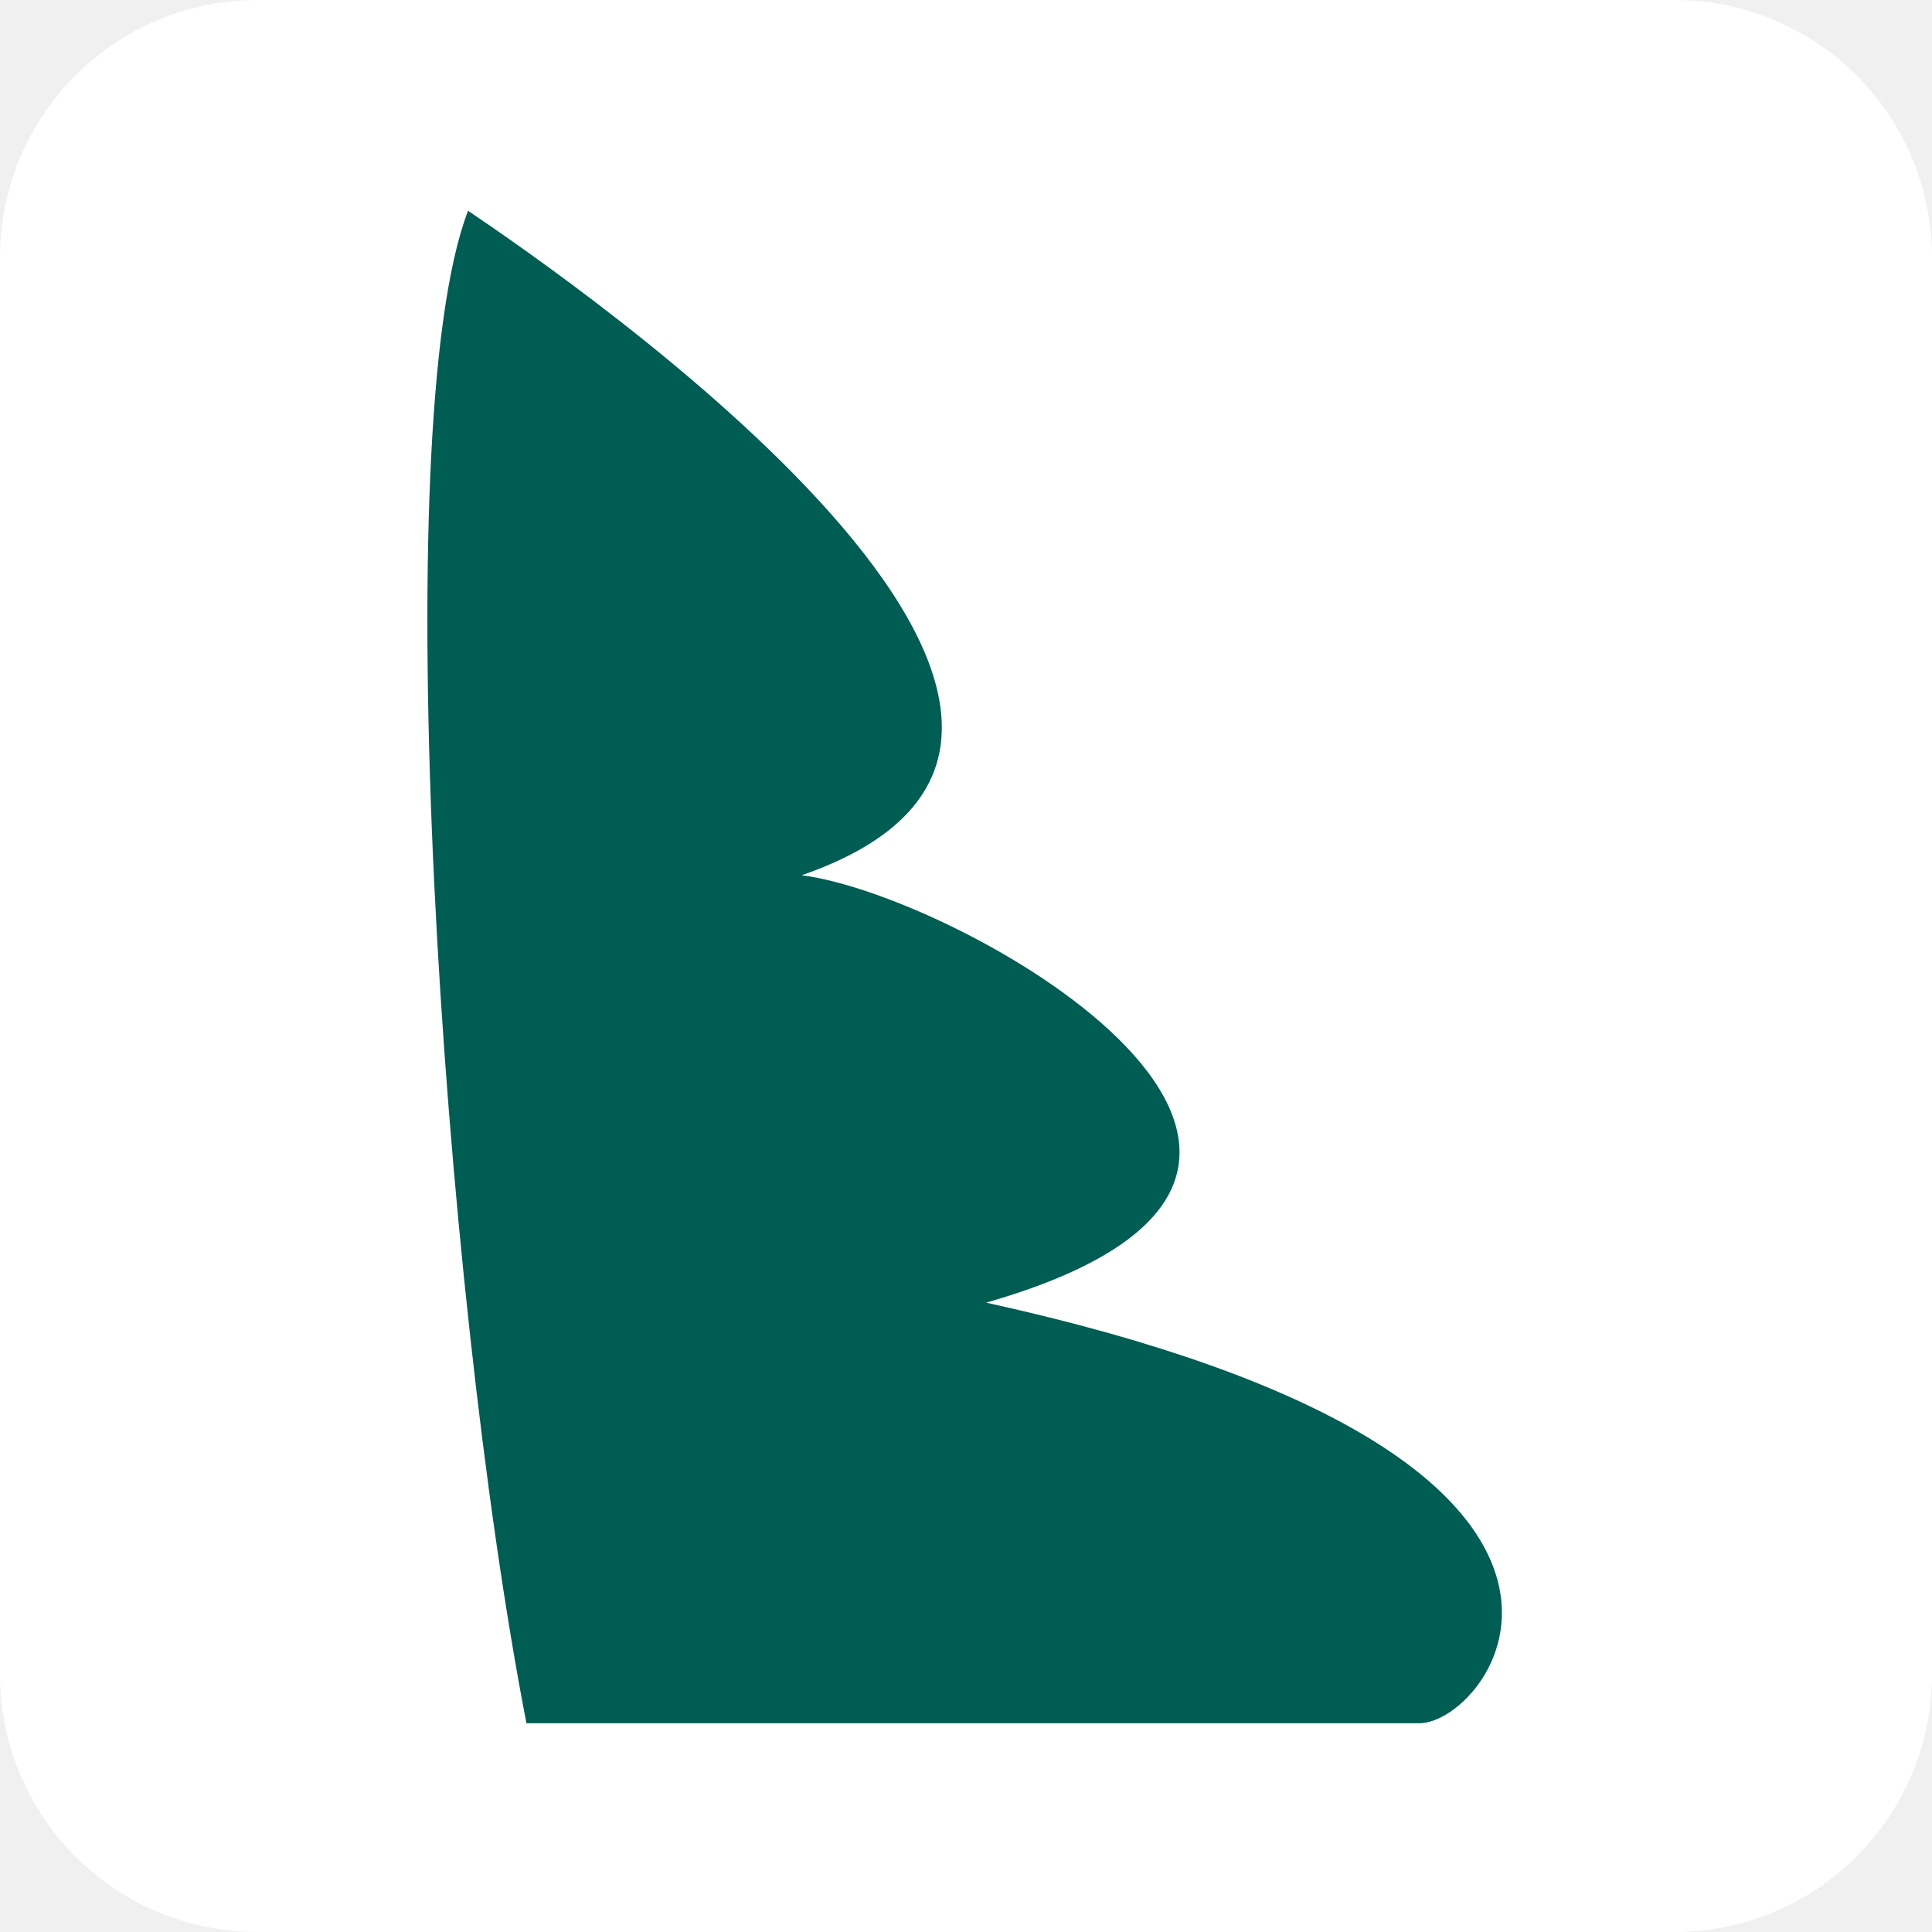
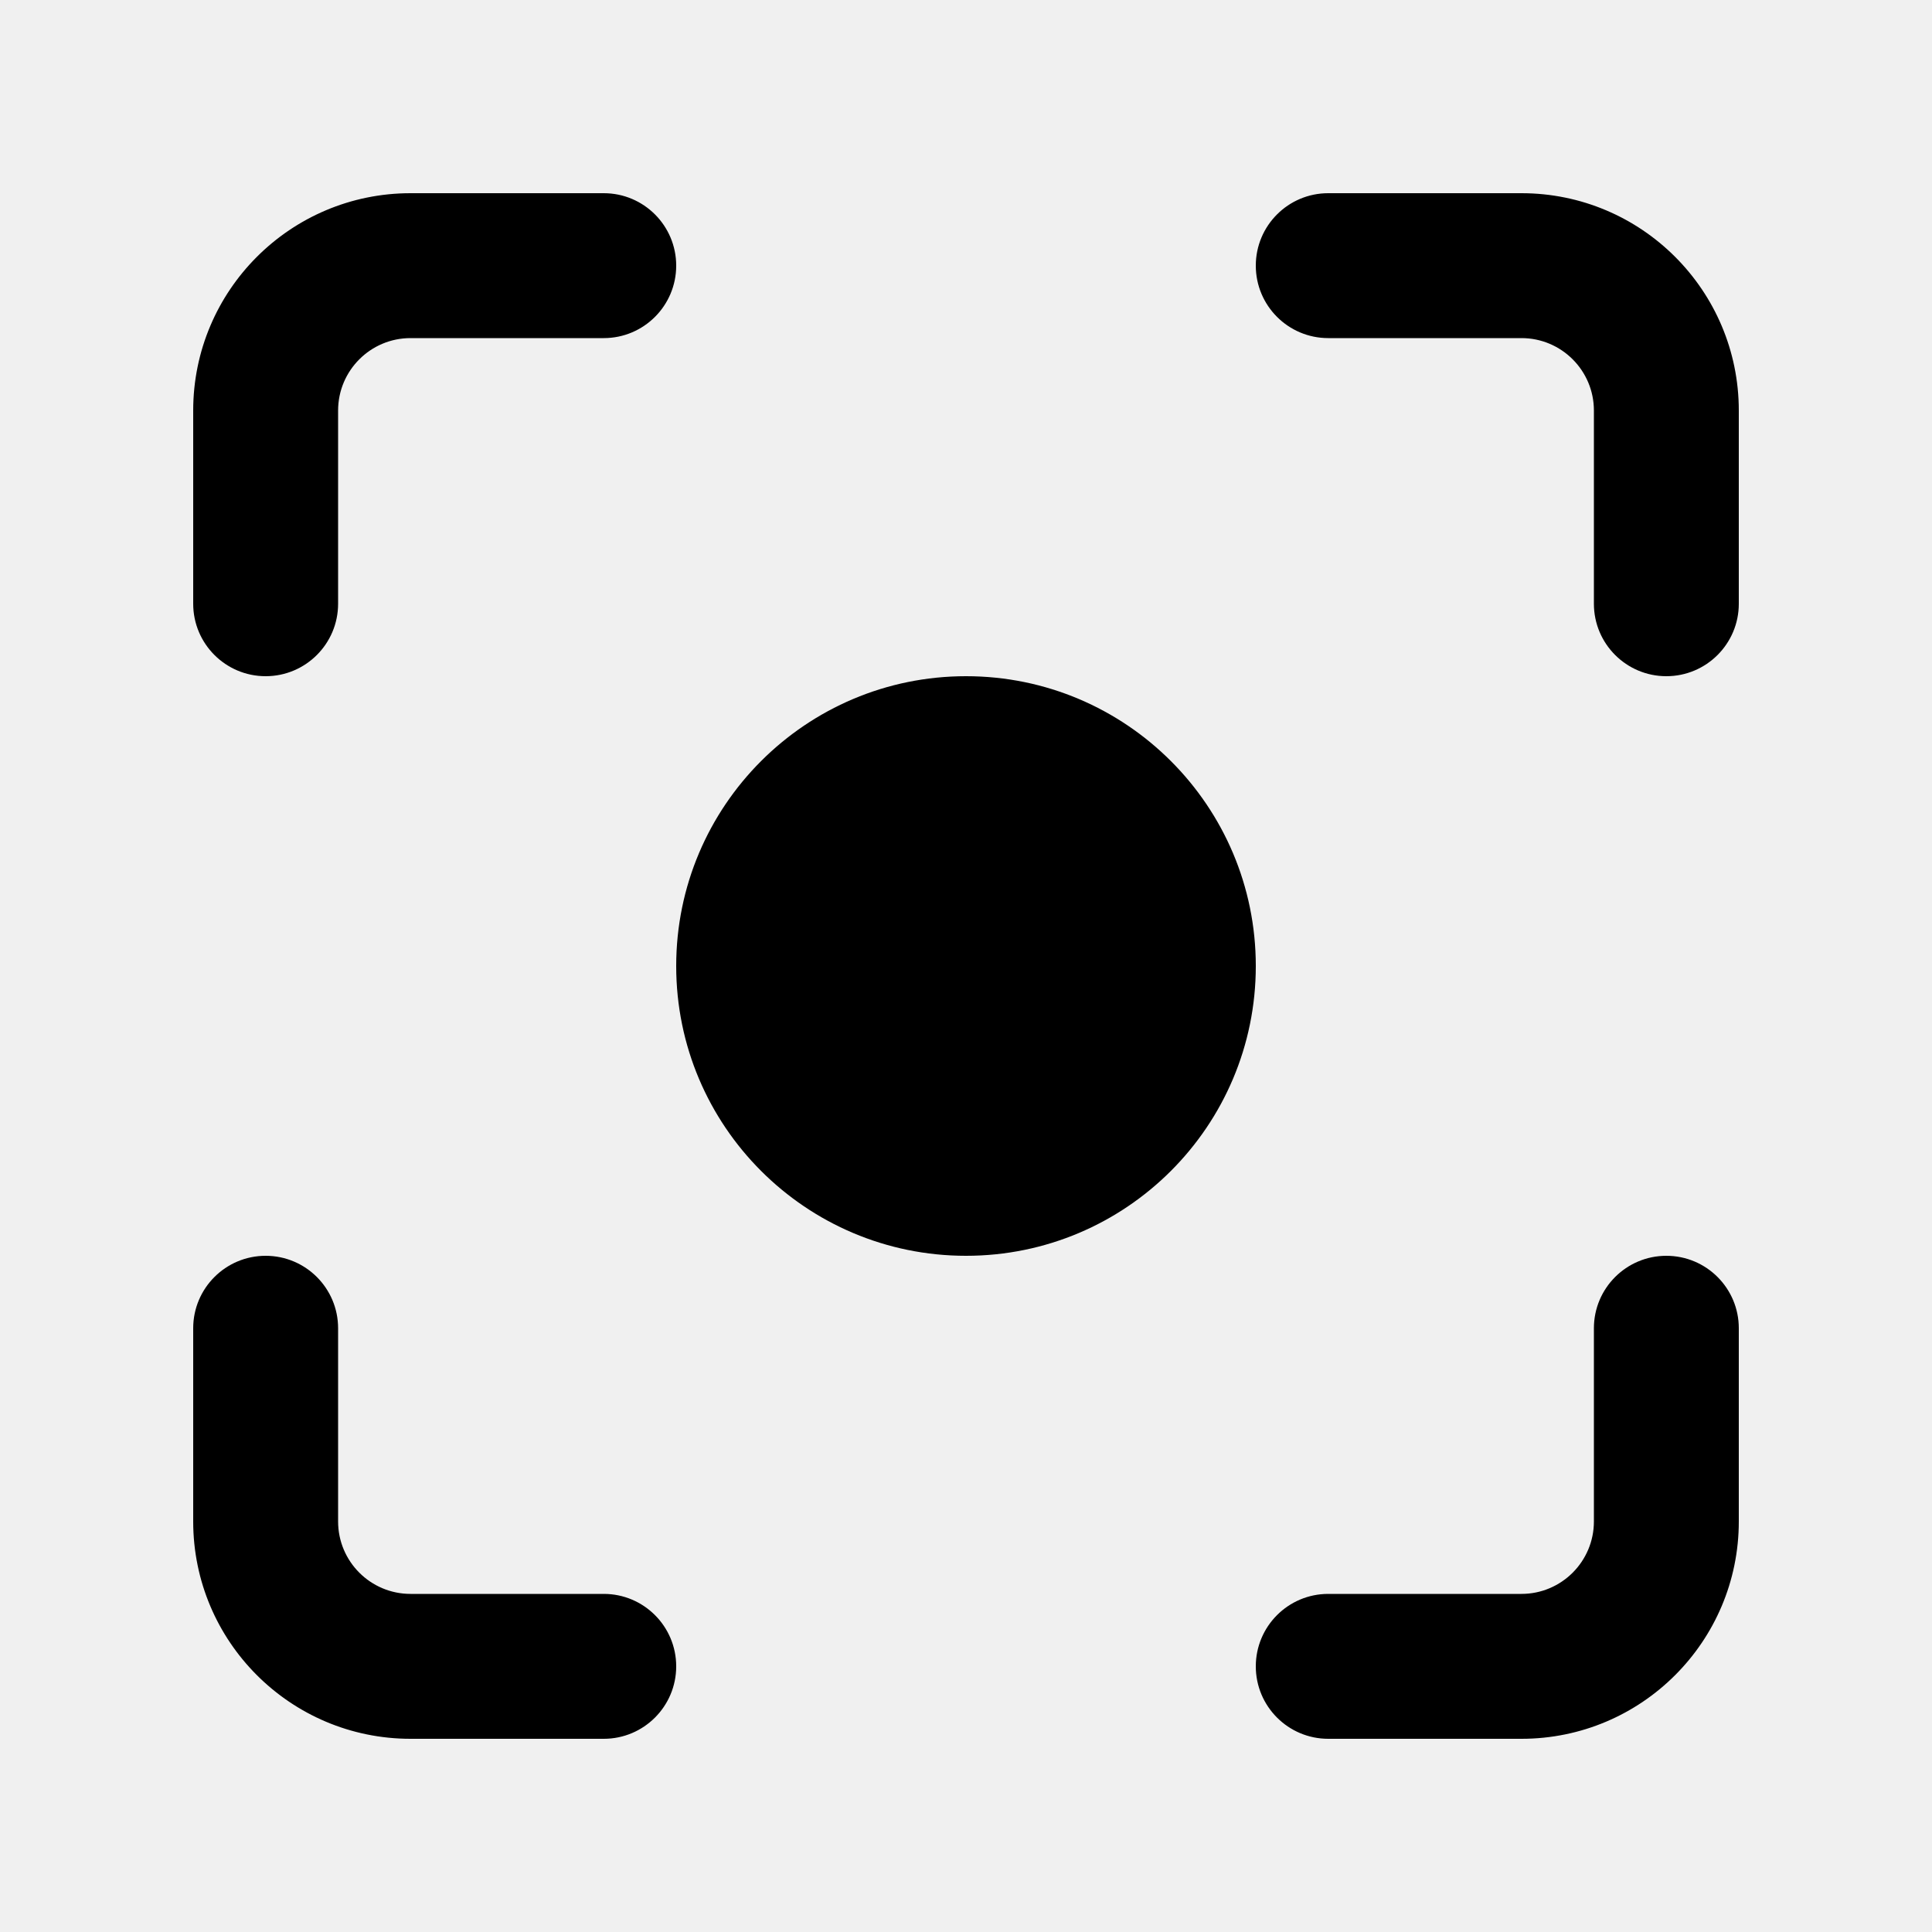
- <svg xmlns="http://www.w3.org/2000/svg" width="330" height="330" viewBox="0 0 330 330" fill="none">
-   <rect width="330" height="330" rx="44" fill="white" />
-   <path d="M79.944 36C65.769 73.011 75.415 219.596 89.92 294.343H242.444C254.944 294.343 288.944 249 168.444 222.5C246.944 200 164.444 153 136.944 149.5C208.944 124.5 97.136 47.604 79.944 36Z" fill="#005D53" />
+ <svg xmlns="http://www.w3.org/2000/svg" viewBox="0 0 20 20" fill="currentColor" aria-hidden="true" data-slot="icon" class="size-4.5 mr-2 mb-px">
+   <path d="M4.25 2A2.25 2.25 0 0 0 2 4.25v2a.75.75 0 0 0 1.5 0v-2a.75.75 0 0 1 .75-.75h2a.75.75 0 0 0 0-1.5h-2ZM13.75 2a.75.75 0 0 0 0 1.5h2a.75.75 0 0 1 .75.75v2a.75.75 0 0 0 1.5 0v-2A2.25 2.25 0 0 0 15.75 2h-2ZM3.5 13.75a.75.75 0 0 0-1.5 0v2A2.25 2.25 0 0 0 4.25 18h2a.75.75 0 0 0 0-1.5h-2a.75.75 0 0 1-.75-.75v-2ZM18 13.75a.75.75 0 0 0-1.5 0v2a.75.75 0 0 1-.75.75h-2a.75.75 0 0 0 0 1.5h2A2.25 2.25 0 0 0 18 15.75v-2ZM7 10a3 3 0 1 1 6 0 3 3 0 0 1-6 0Z" />
</svg>
